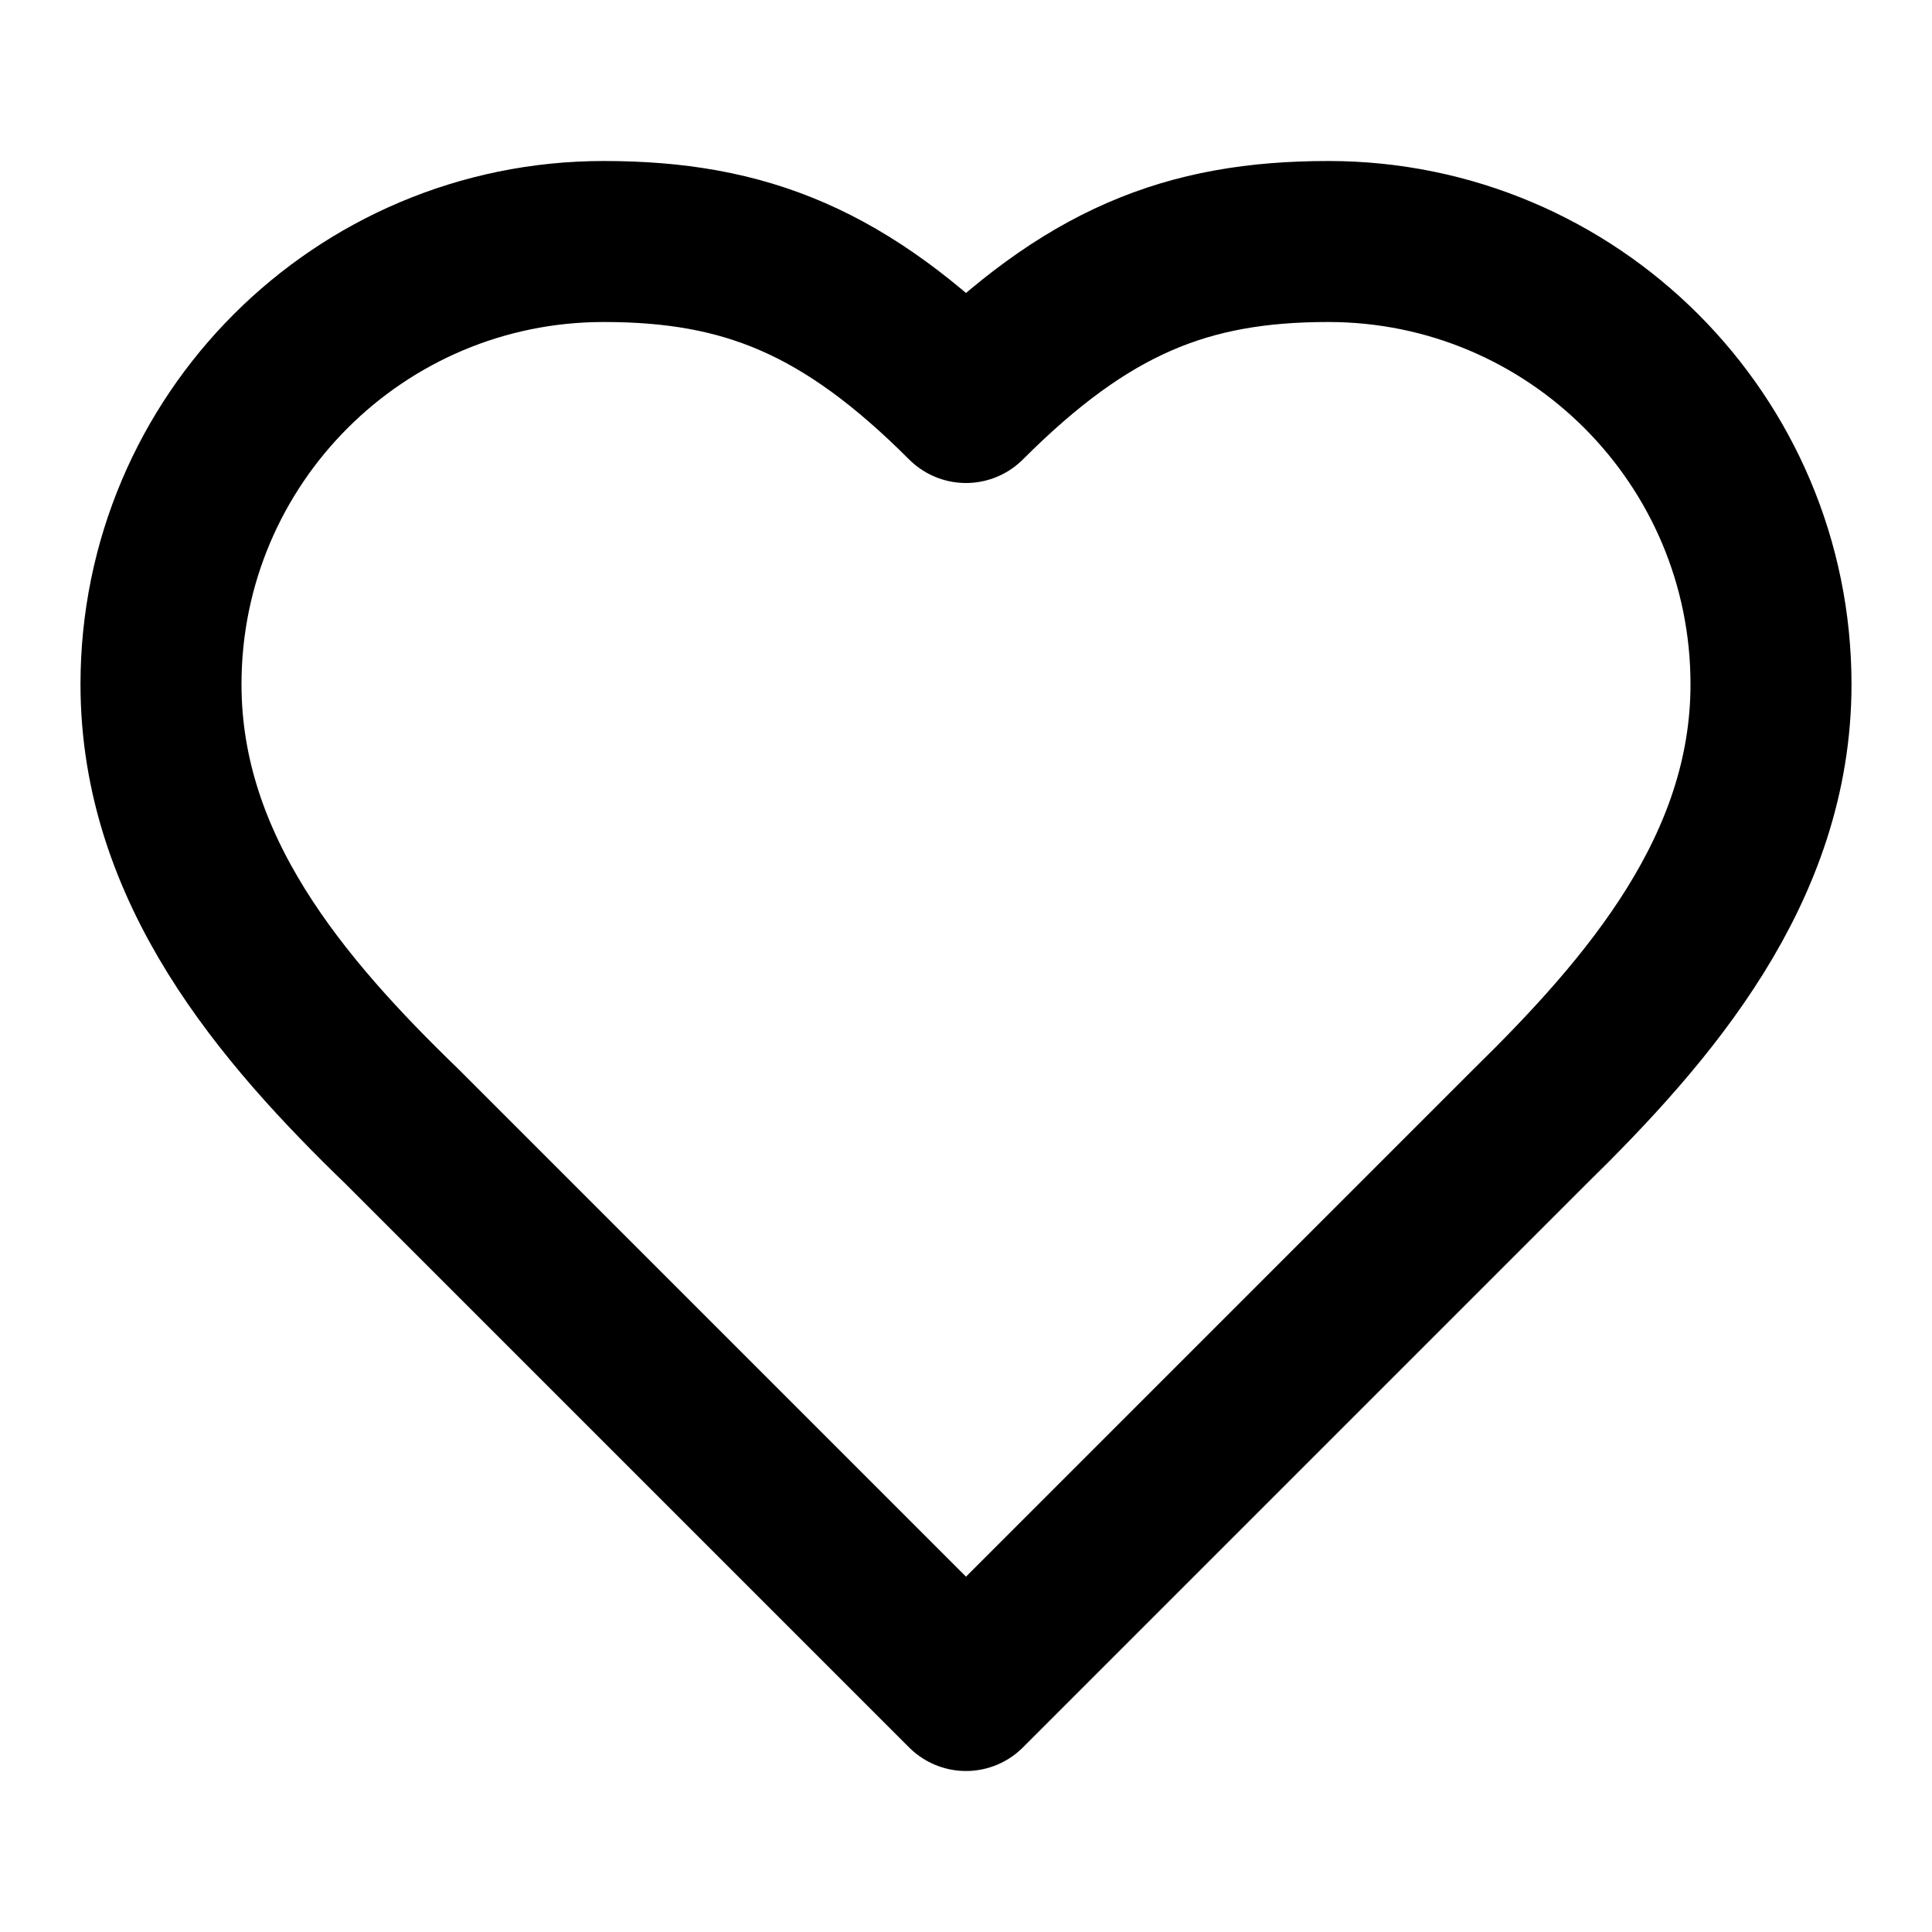
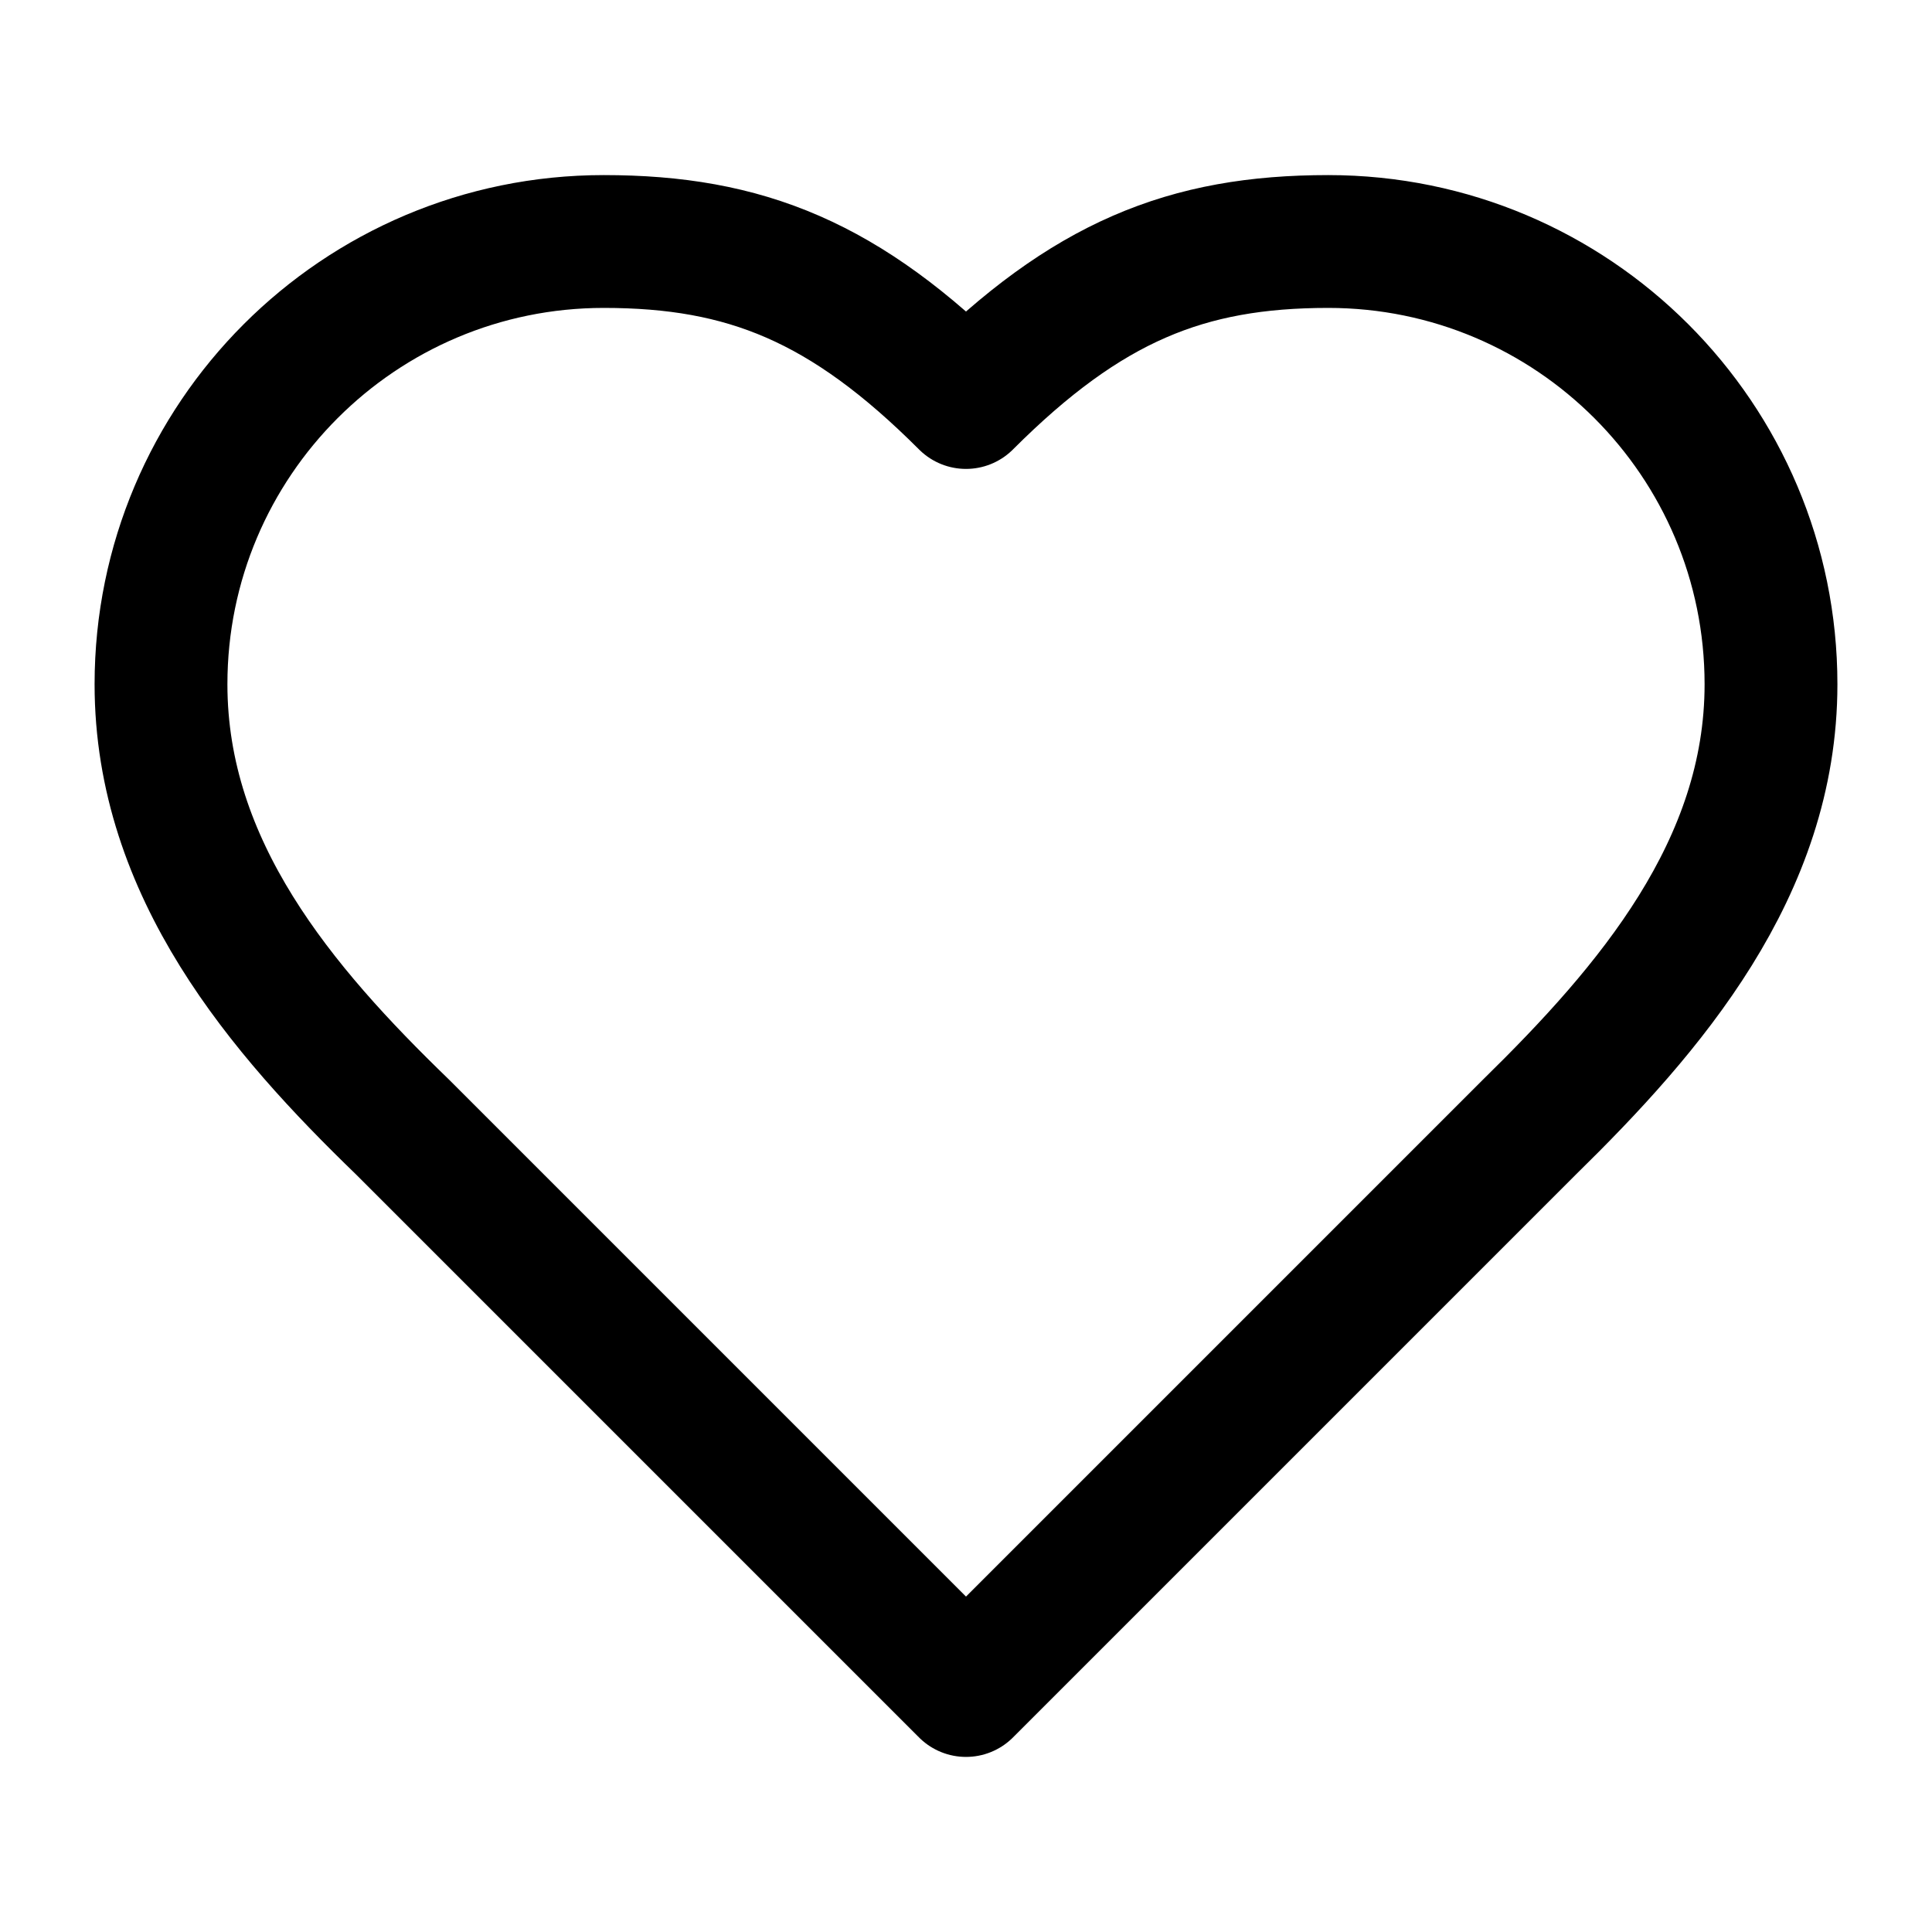
- <svg xmlns="http://www.w3.org/2000/svg" width="24" height="24" viewBox="0 0 24 24" fill="none" stroke="currentColor" stroke-width="2" stroke-linecap="round" stroke-linejoin="round">
+ <svg xmlns="http://www.w3.org/2000/svg" width="24" height="24" viewBox="0 0 24 24" fill="none" stroke="currentColor" stroke-width="1.65" stroke-linecap="round" stroke-linejoin="round">
  <path d="M19 14c1.49-1.46 3-3.21 3-5.5A5.5 5.5 0 0 0 16.5 3c-1.76 0-3 .5-4.5 2-1.5-1.5-2.74-2-4.5-2A5.5 5.5 0 0 0 2 8.5c0 2.3 1.5 4.05 3 5.5l7 7Z" />
</svg>
